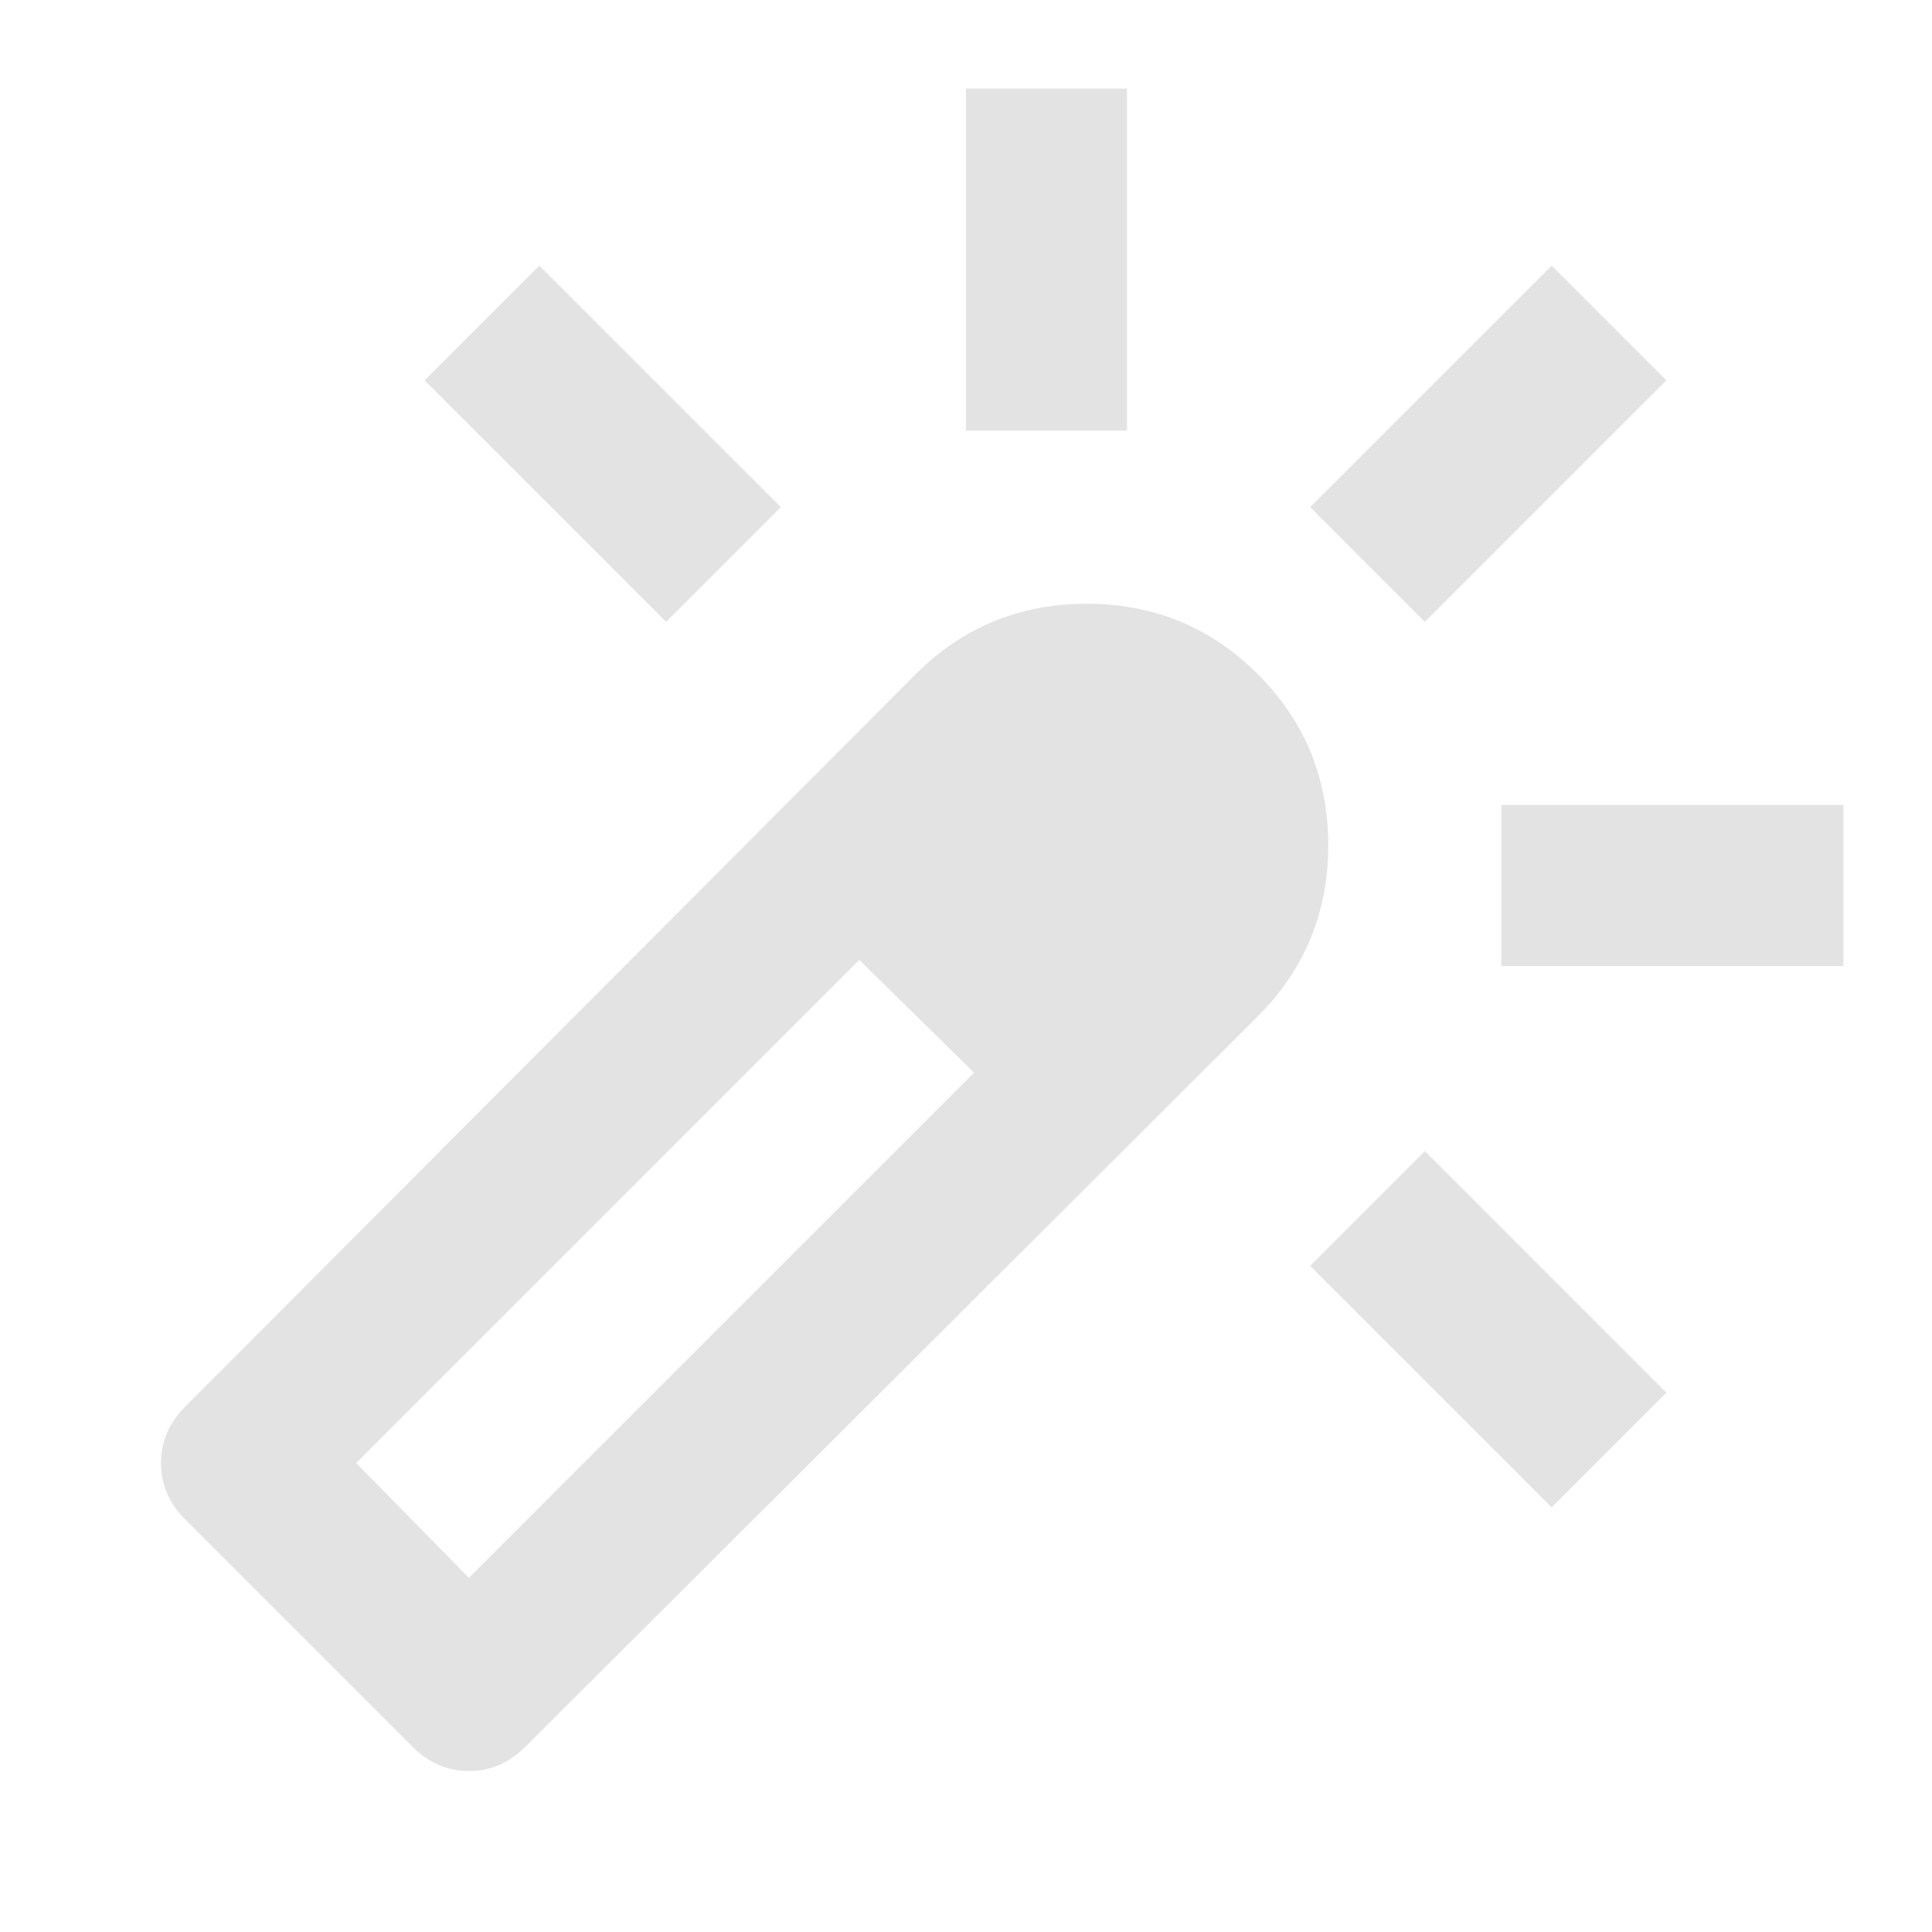
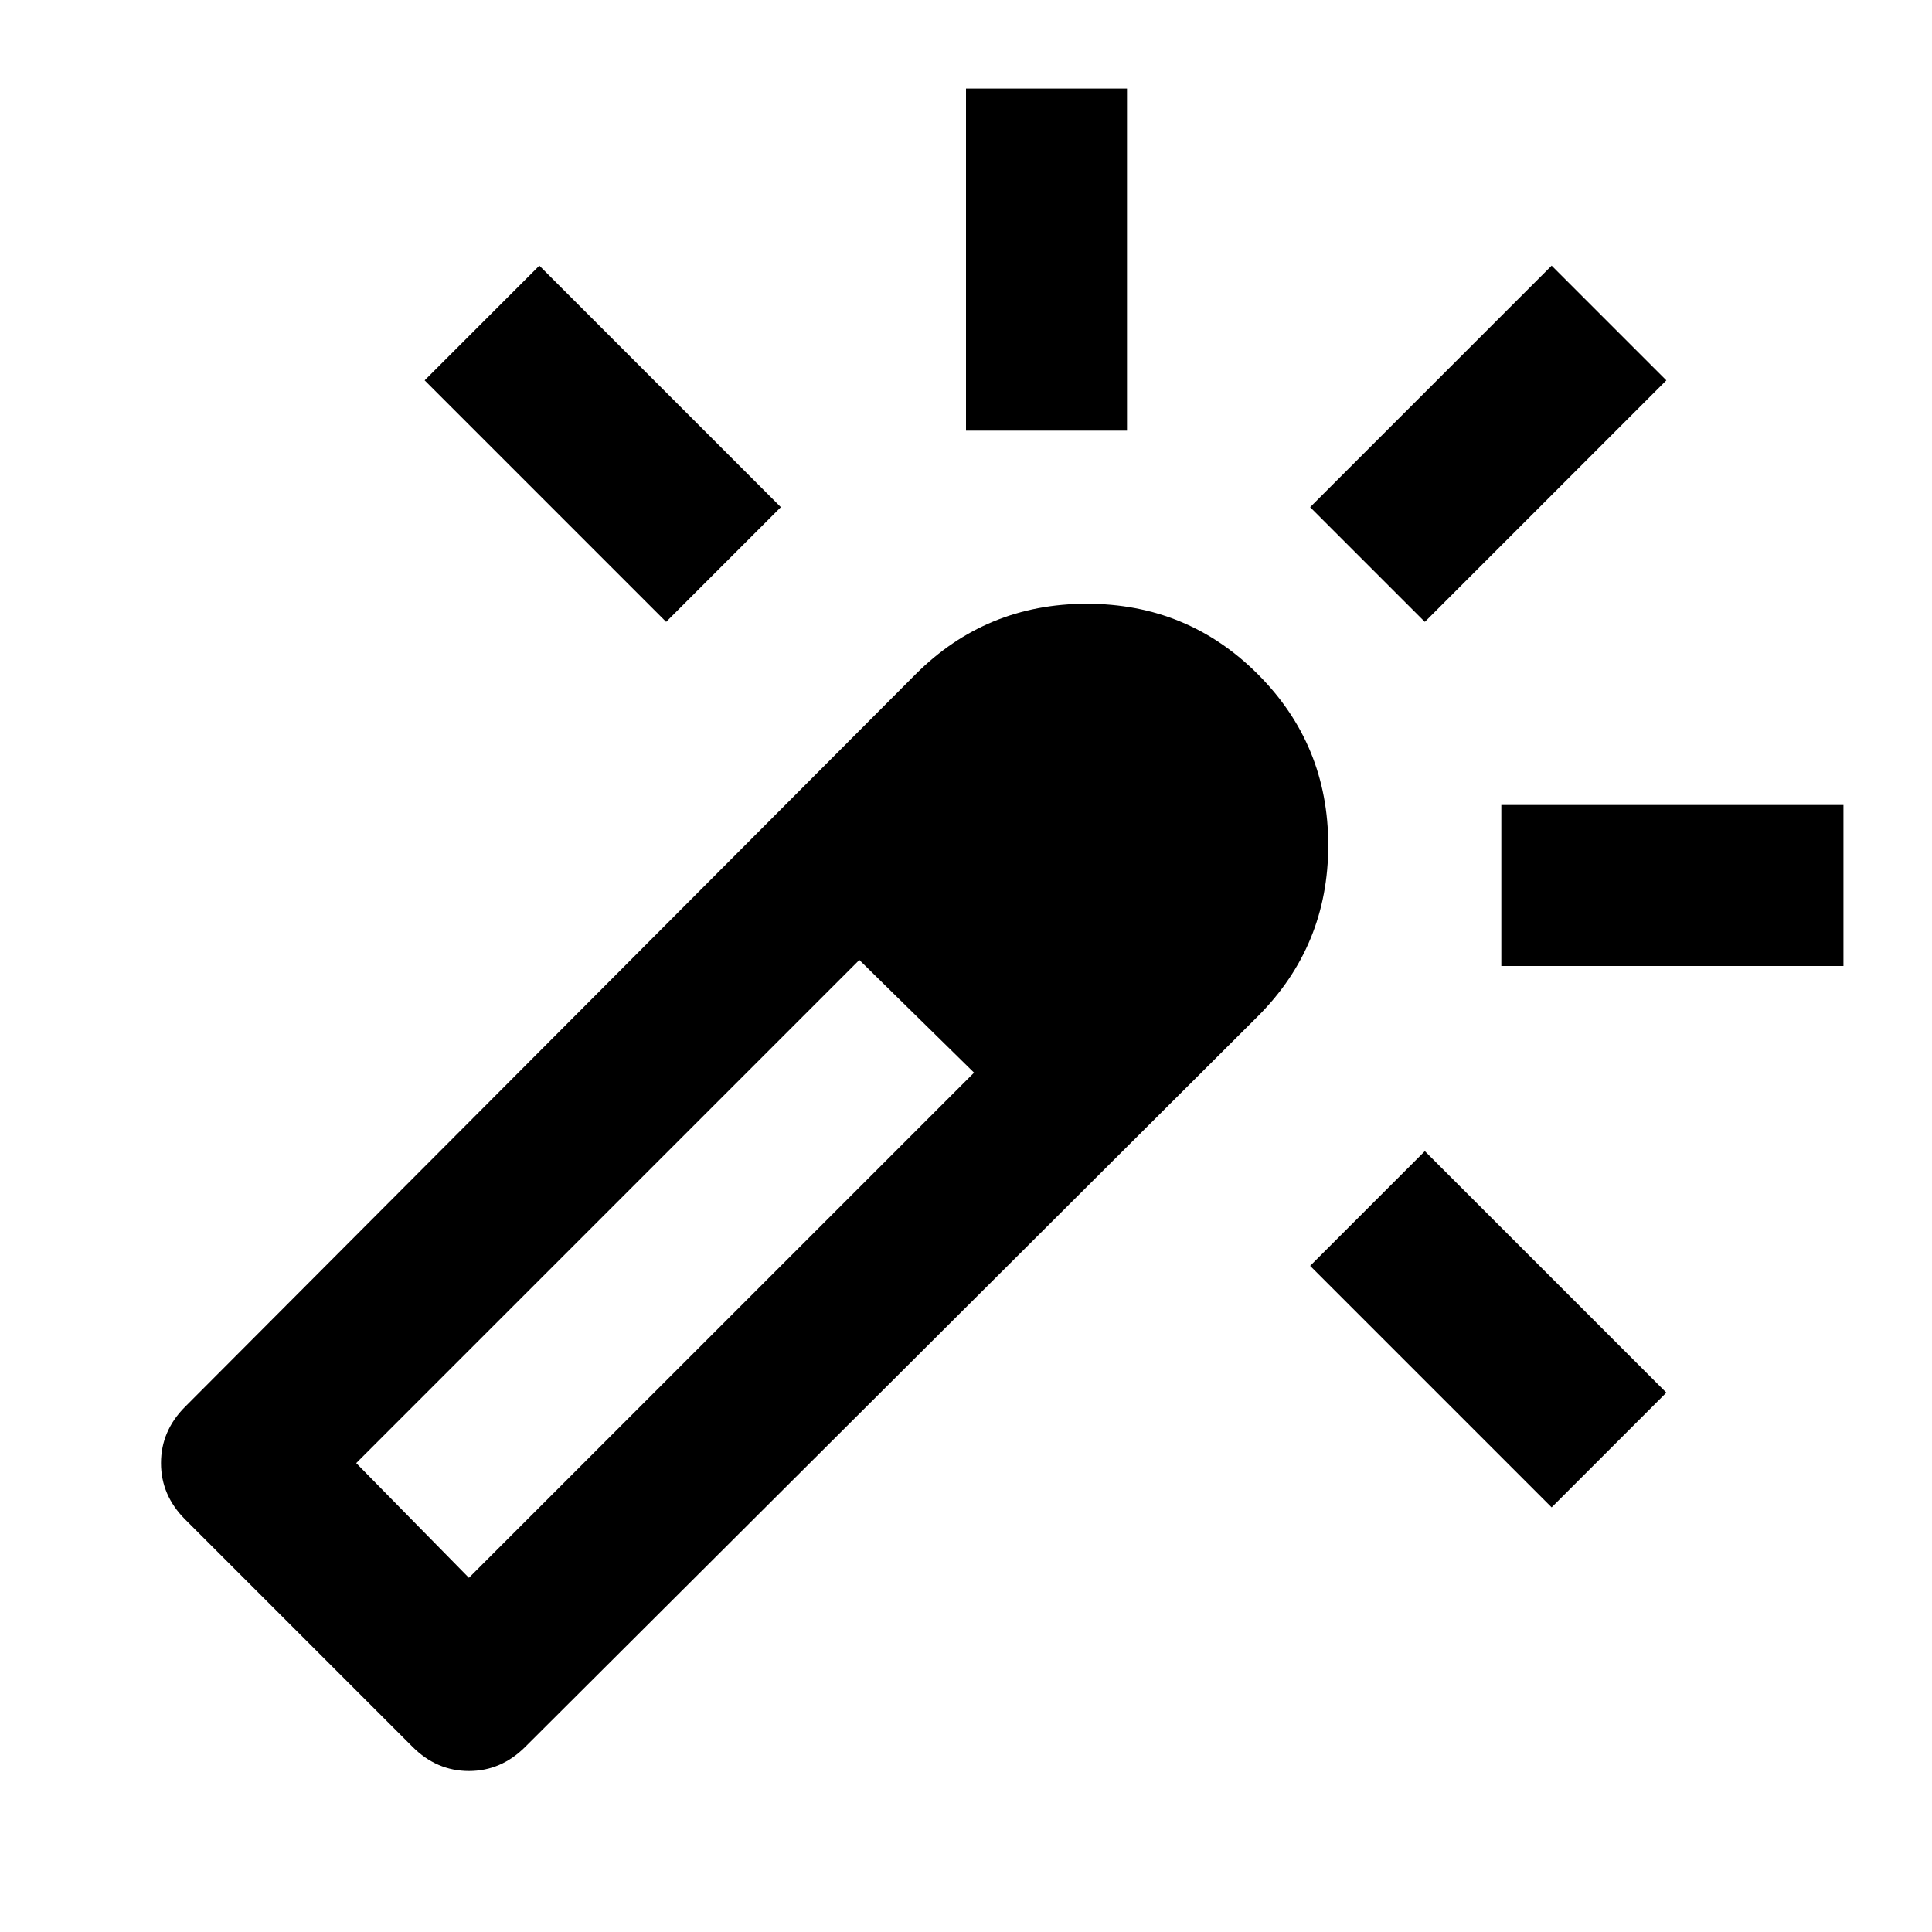
- <svg xmlns="http://www.w3.org/2000/svg" height="24px" viewBox="0 -960 960 960" width="24px" fill="#e3e3e3">
+ <svg xmlns="http://www.w3.org/2000/svg" height="24px" viewBox="0 -960 960 960" width="24px" fill="currentColor">
  <path d="M331-651 211-771l57-57 120 120-57 57Zm149-95v-170h80v170h-80Zm291 535L651-331l57-57 120 120-57 57Zm-63-440-57-57 120-120 57 57-120 120Zm38 171v-80h170v80H746ZM205-92 92-205q-12-12-12-28t12-28l363-364q35-35 85-35t85 35q35 35 35 85t-35 85L261-92q-12 12-28 12t-28-12Zm279-335-14.5-14-14.5-14-14-14-14-14 28 28 29 28ZM233-176l251-251-57-56-250 250 56 57Z" />
</svg>
